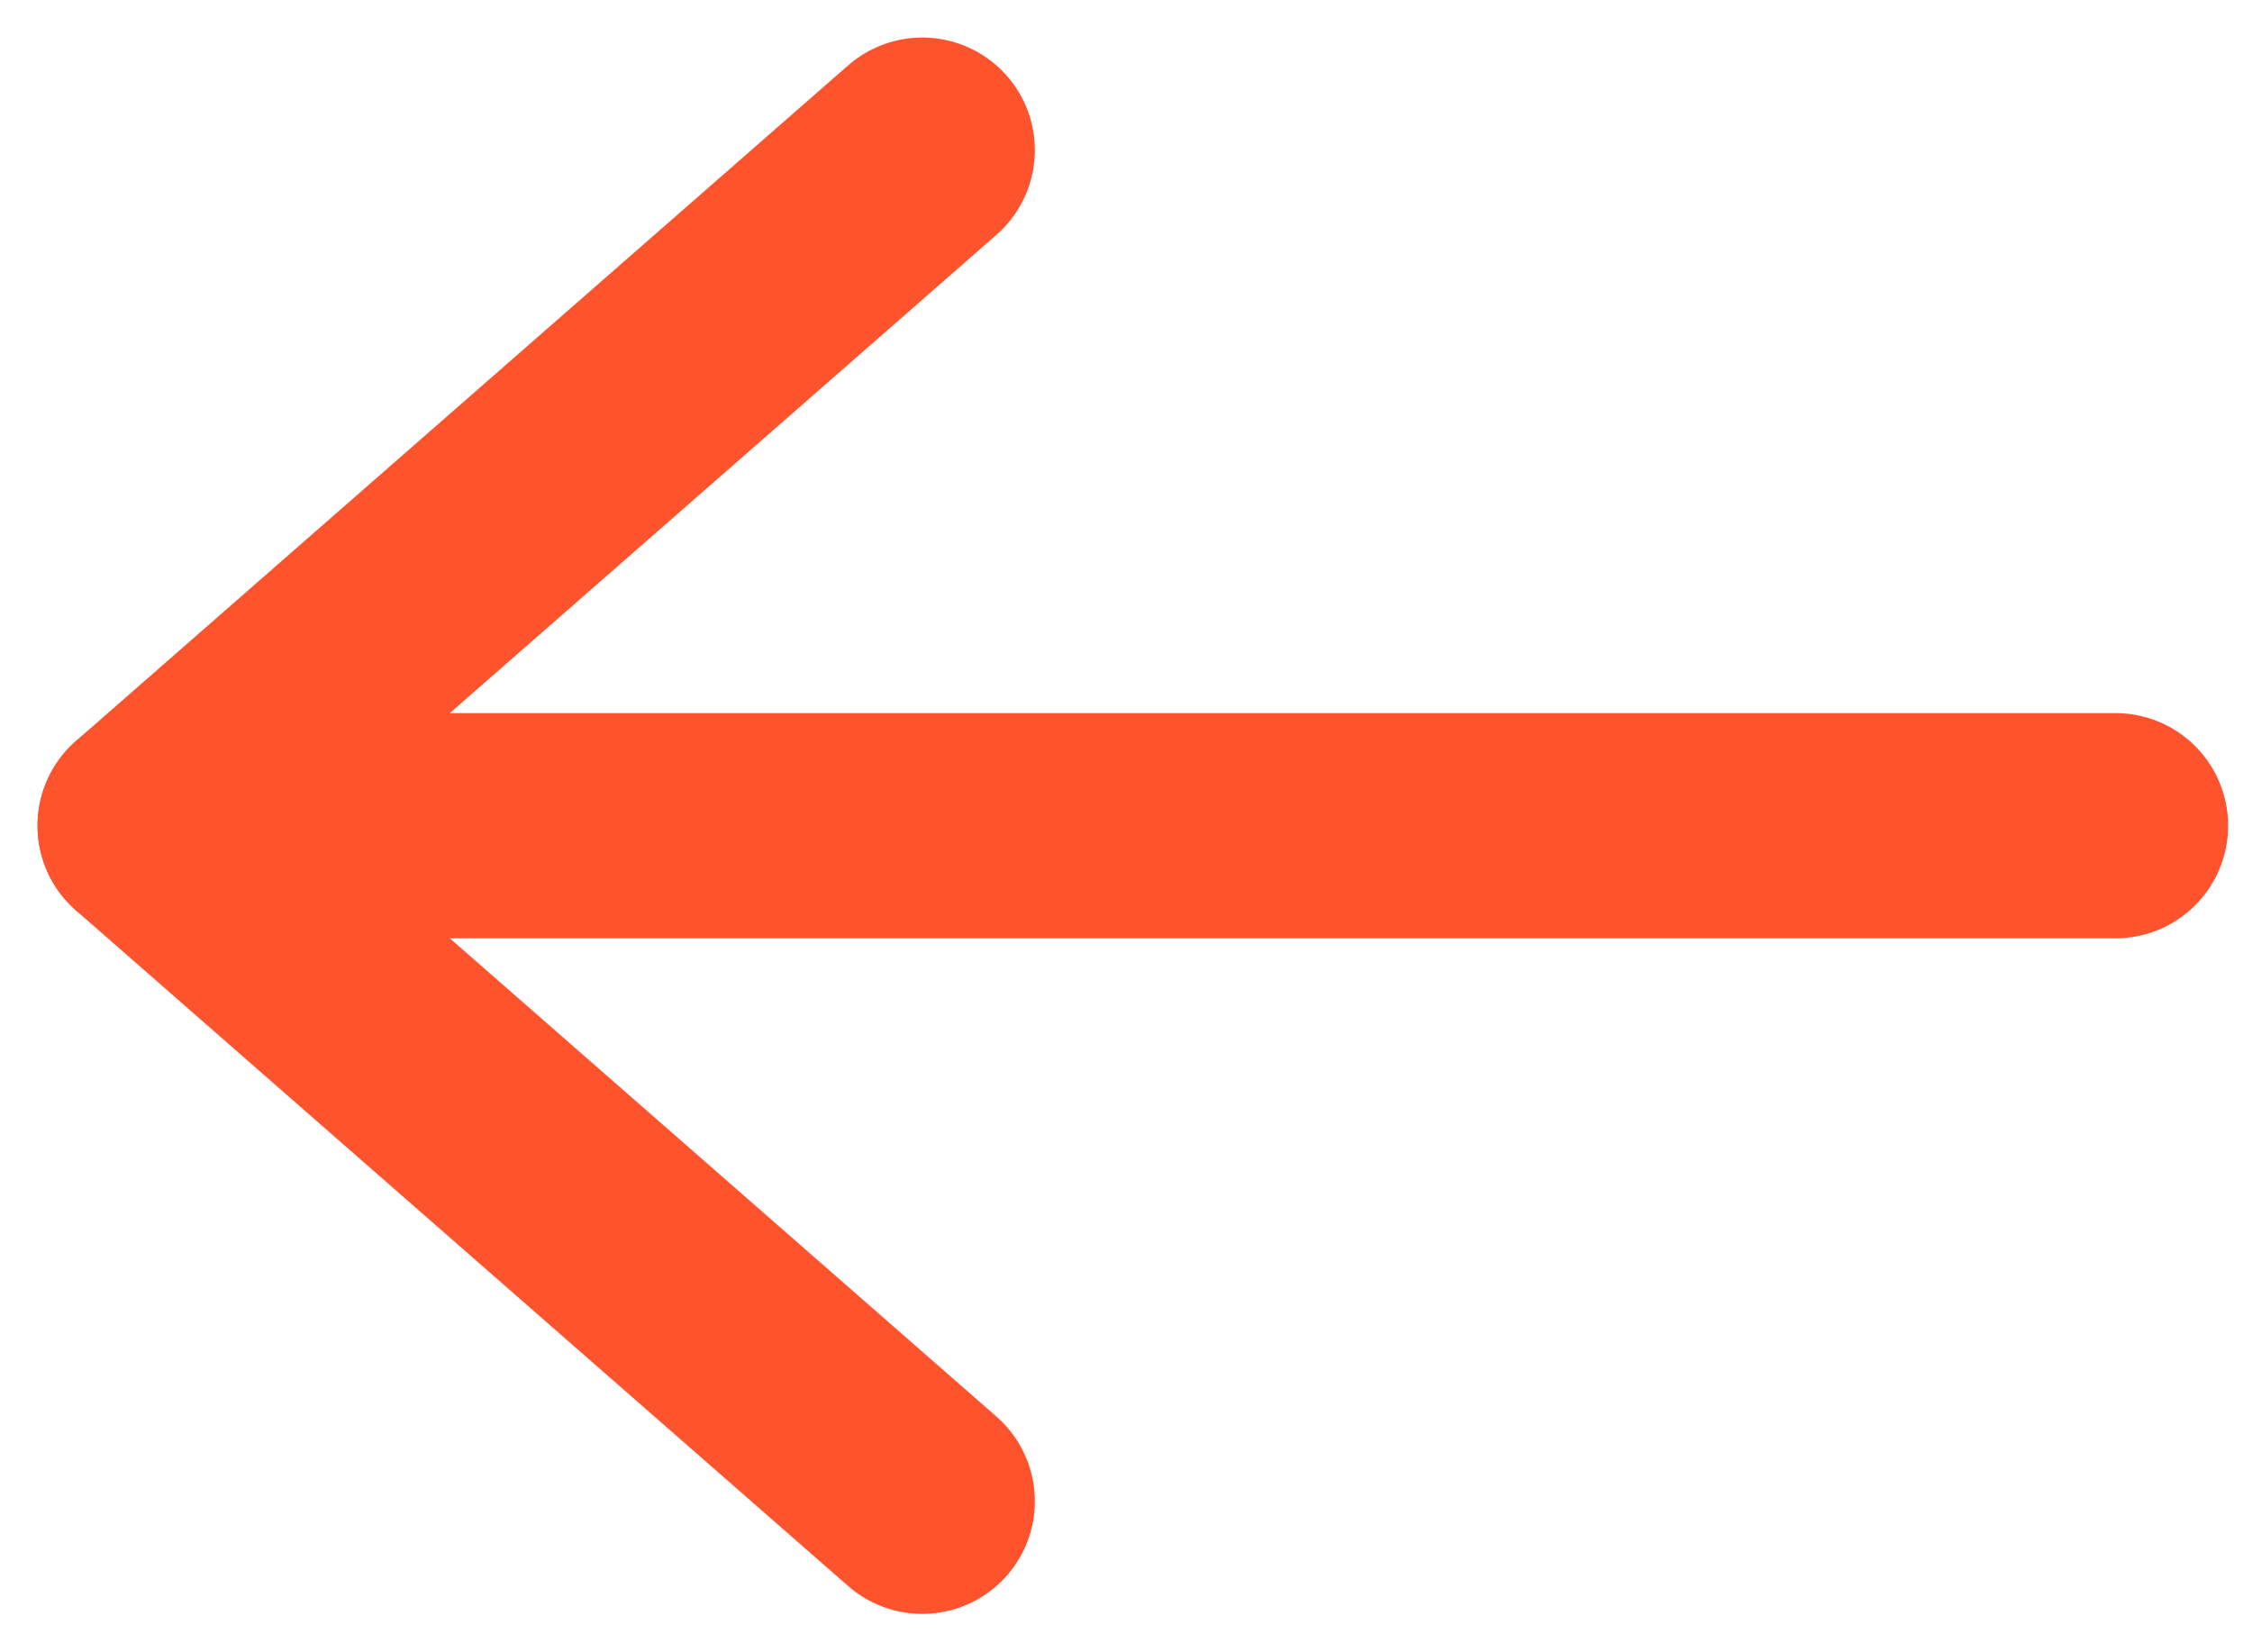
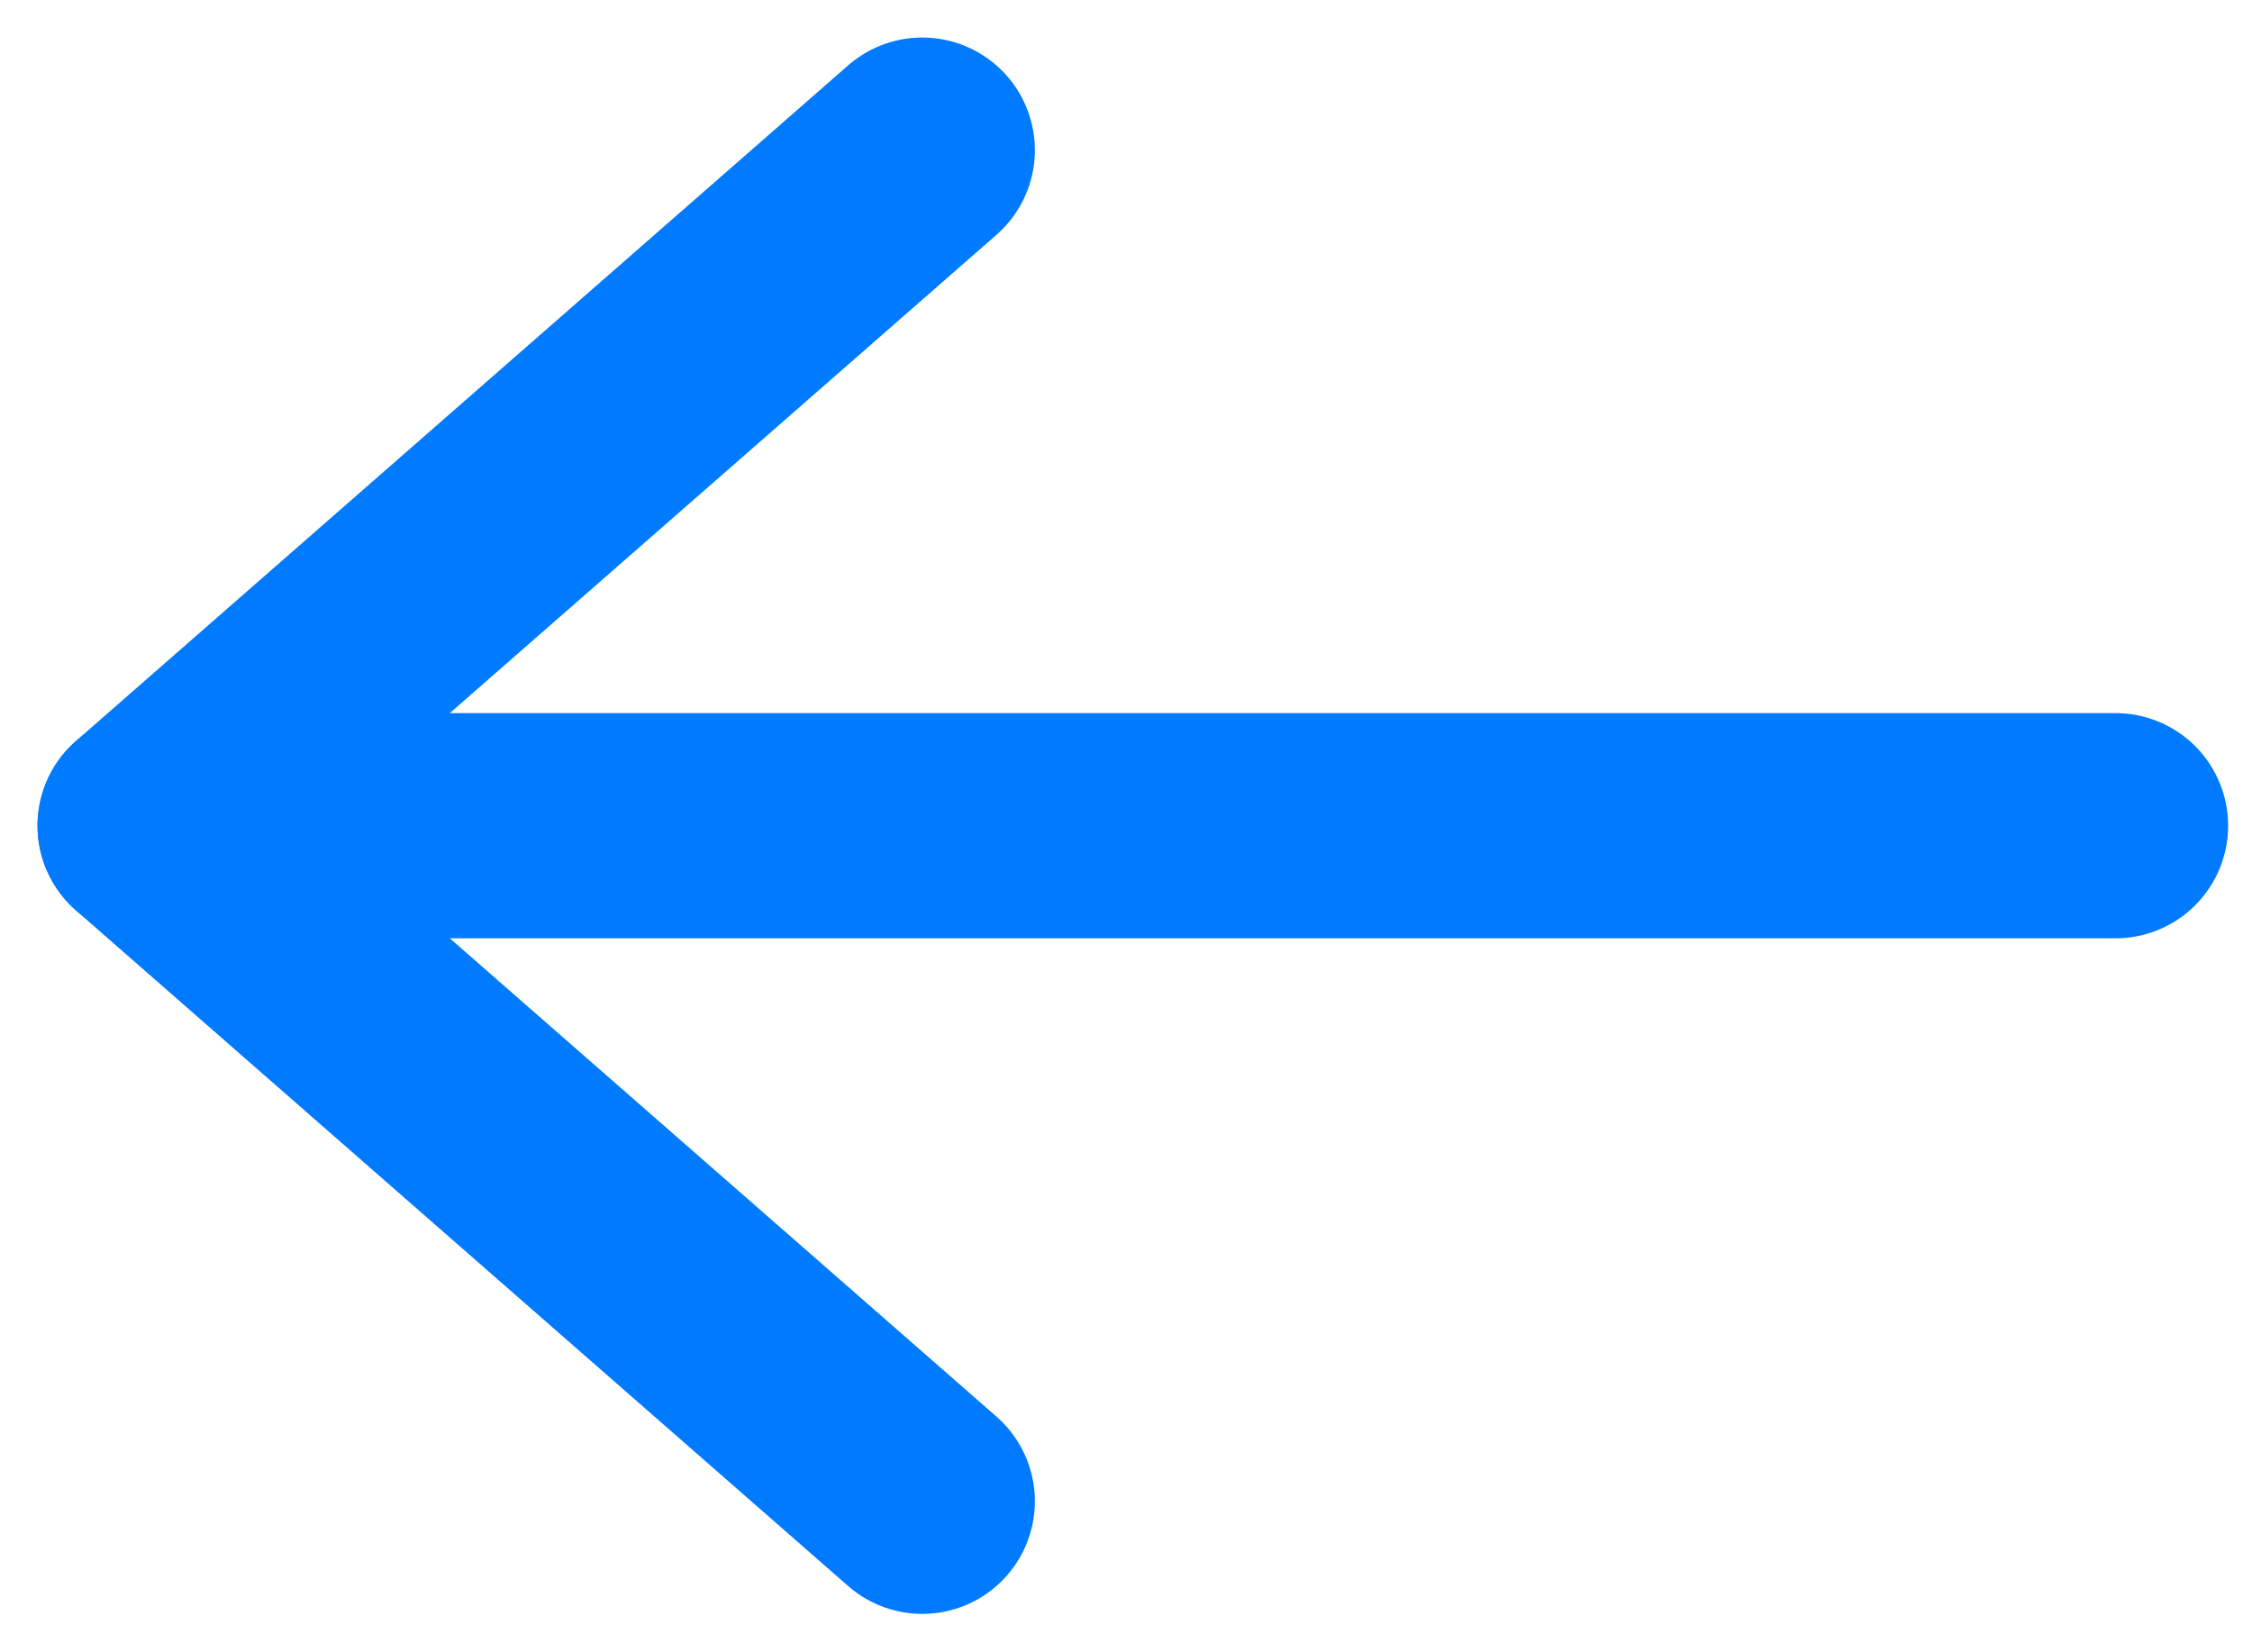
<svg xmlns="http://www.w3.org/2000/svg" width="15" height="11" viewBox="0 0 15 11" fill="none">
-   <path d="M14.091 5.5H1" stroke="#FF532E" stroke-width="1.5" stroke-linecap="round" stroke-linejoin="round" />
-   <path d="M6.143 10L1 5.5L6.143 1" stroke="#FF532E" stroke-width="1.5" stroke-linecap="round" stroke-linejoin="round" />
+   <path d="M14.091 5.5H1" stroke="#007BFF" stroke-width="1.5" stroke-linecap="round" stroke-linejoin="round" />
+   <path d="M6.143 10L1 5.5L6.143 1" stroke="#007BFF" stroke-width="1.5" stroke-linecap="round" stroke-linejoin="round" />
</svg>
